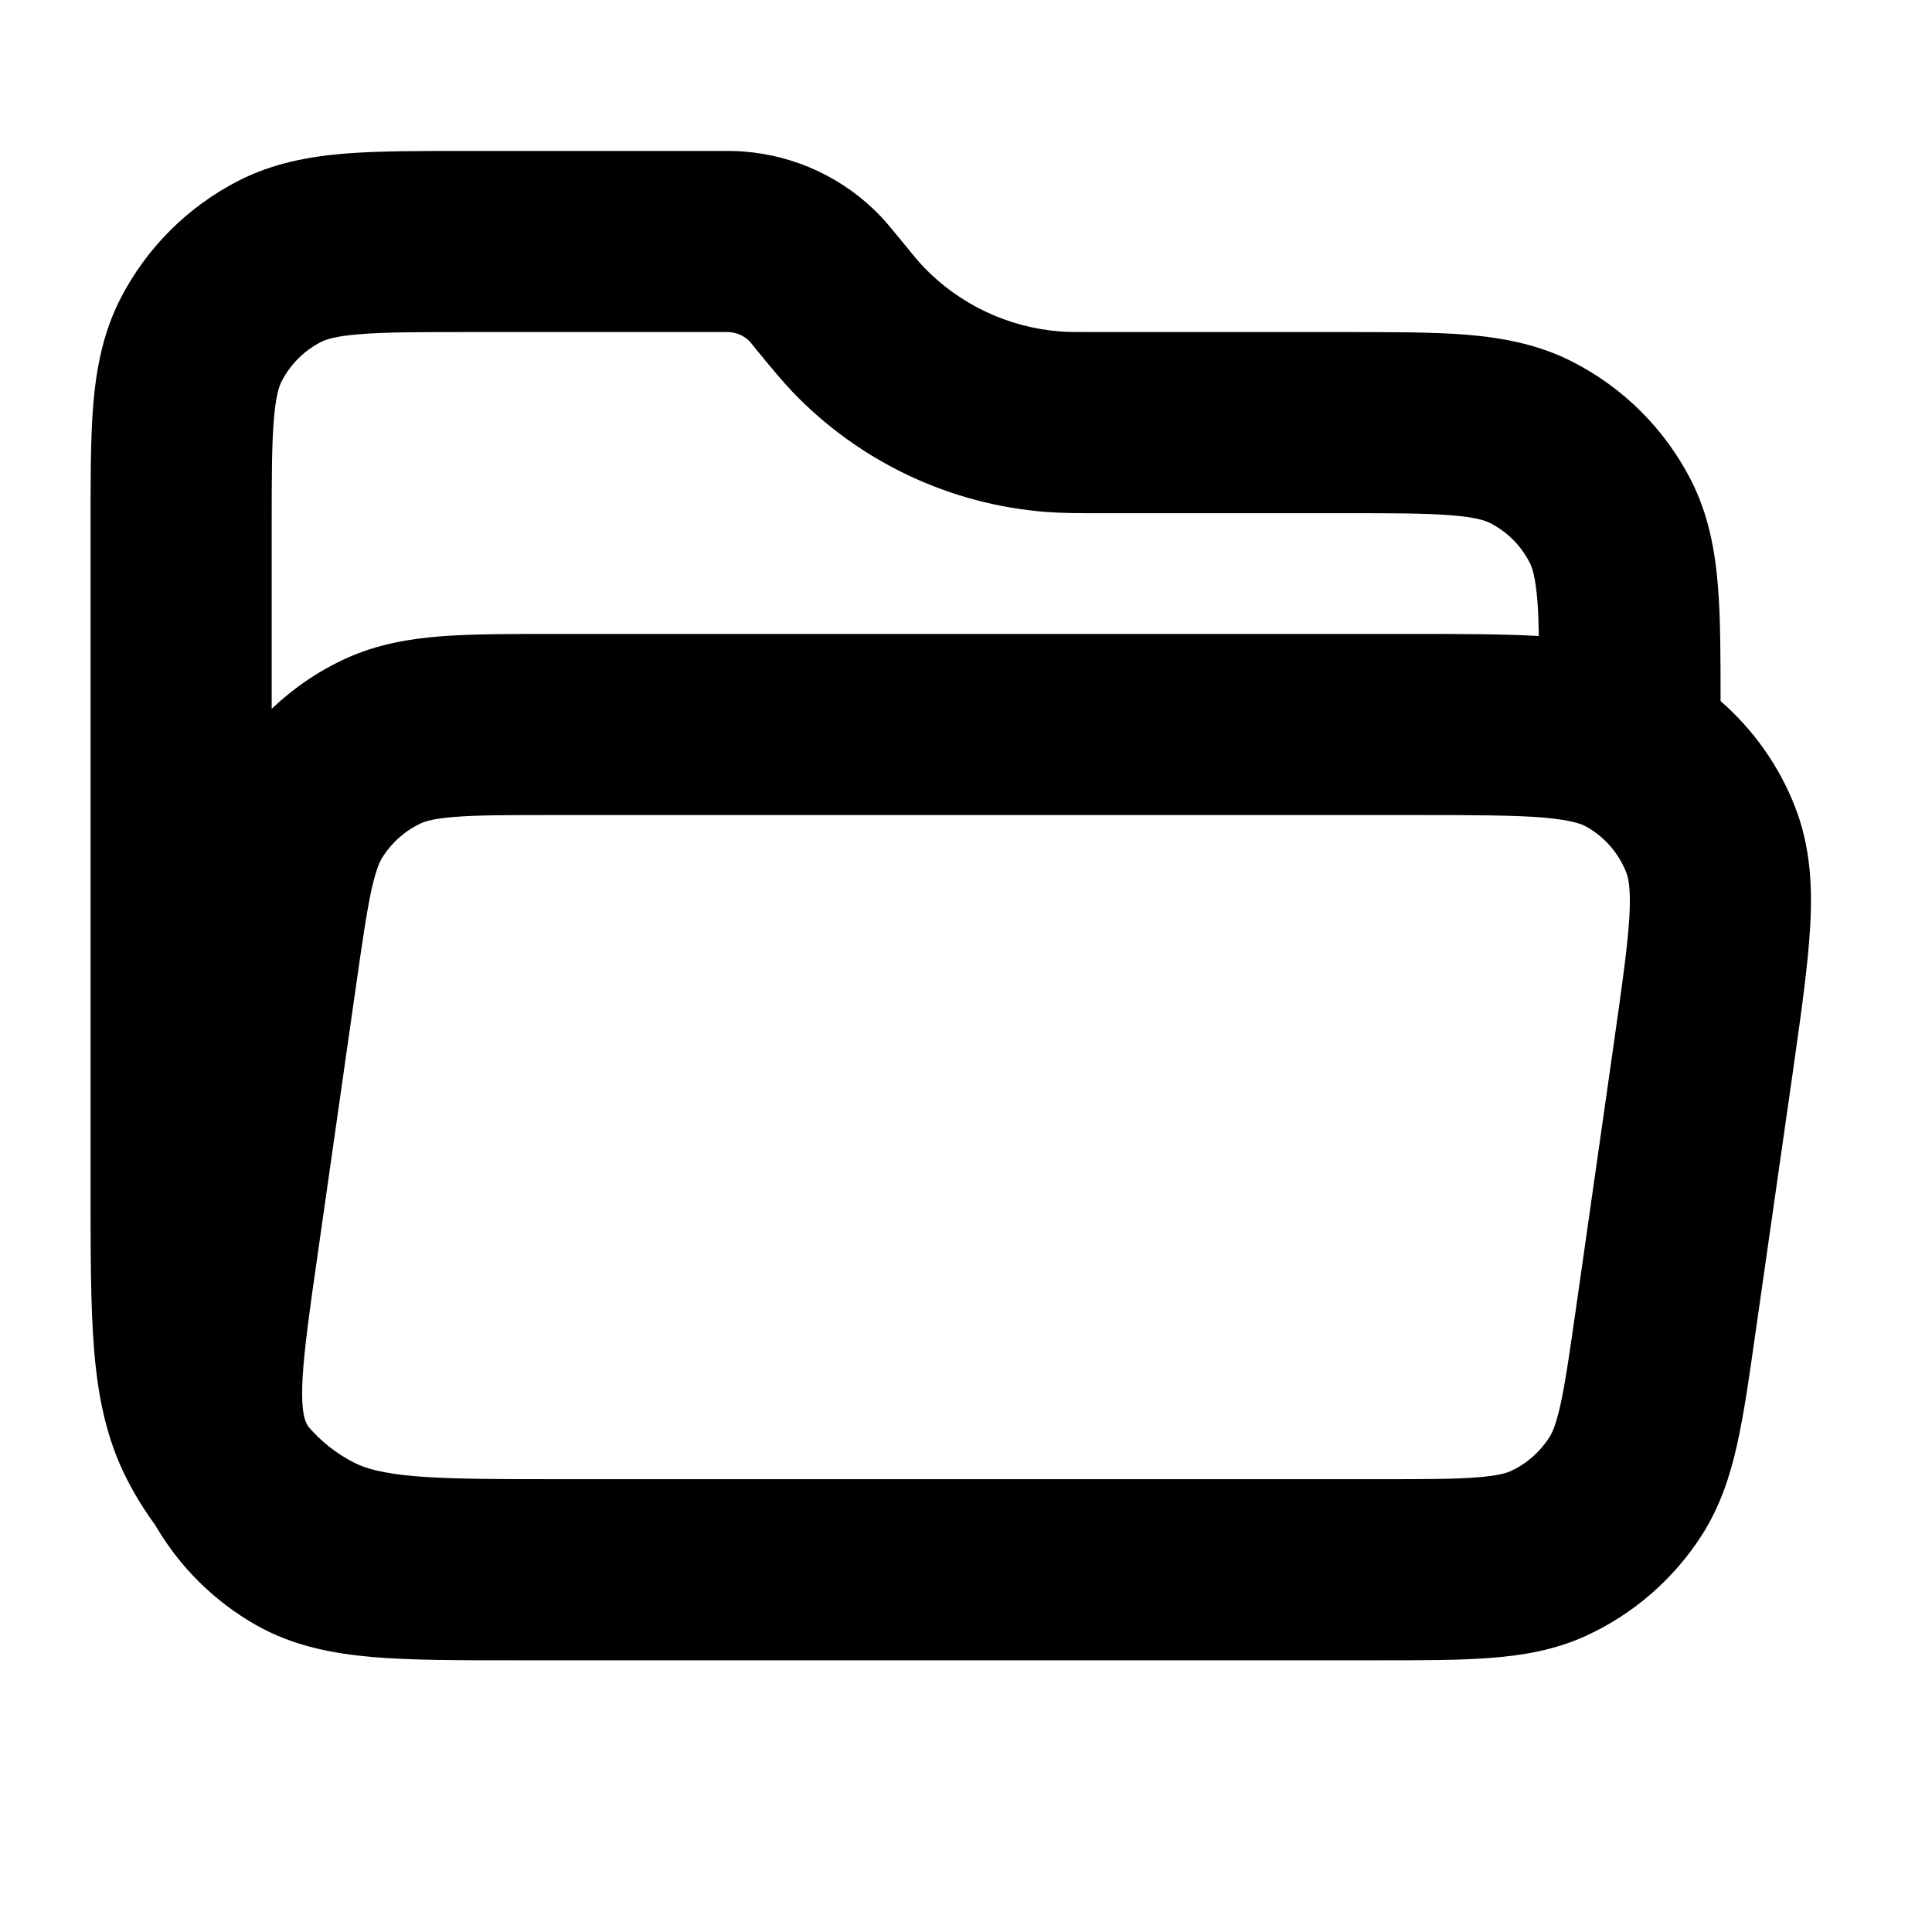
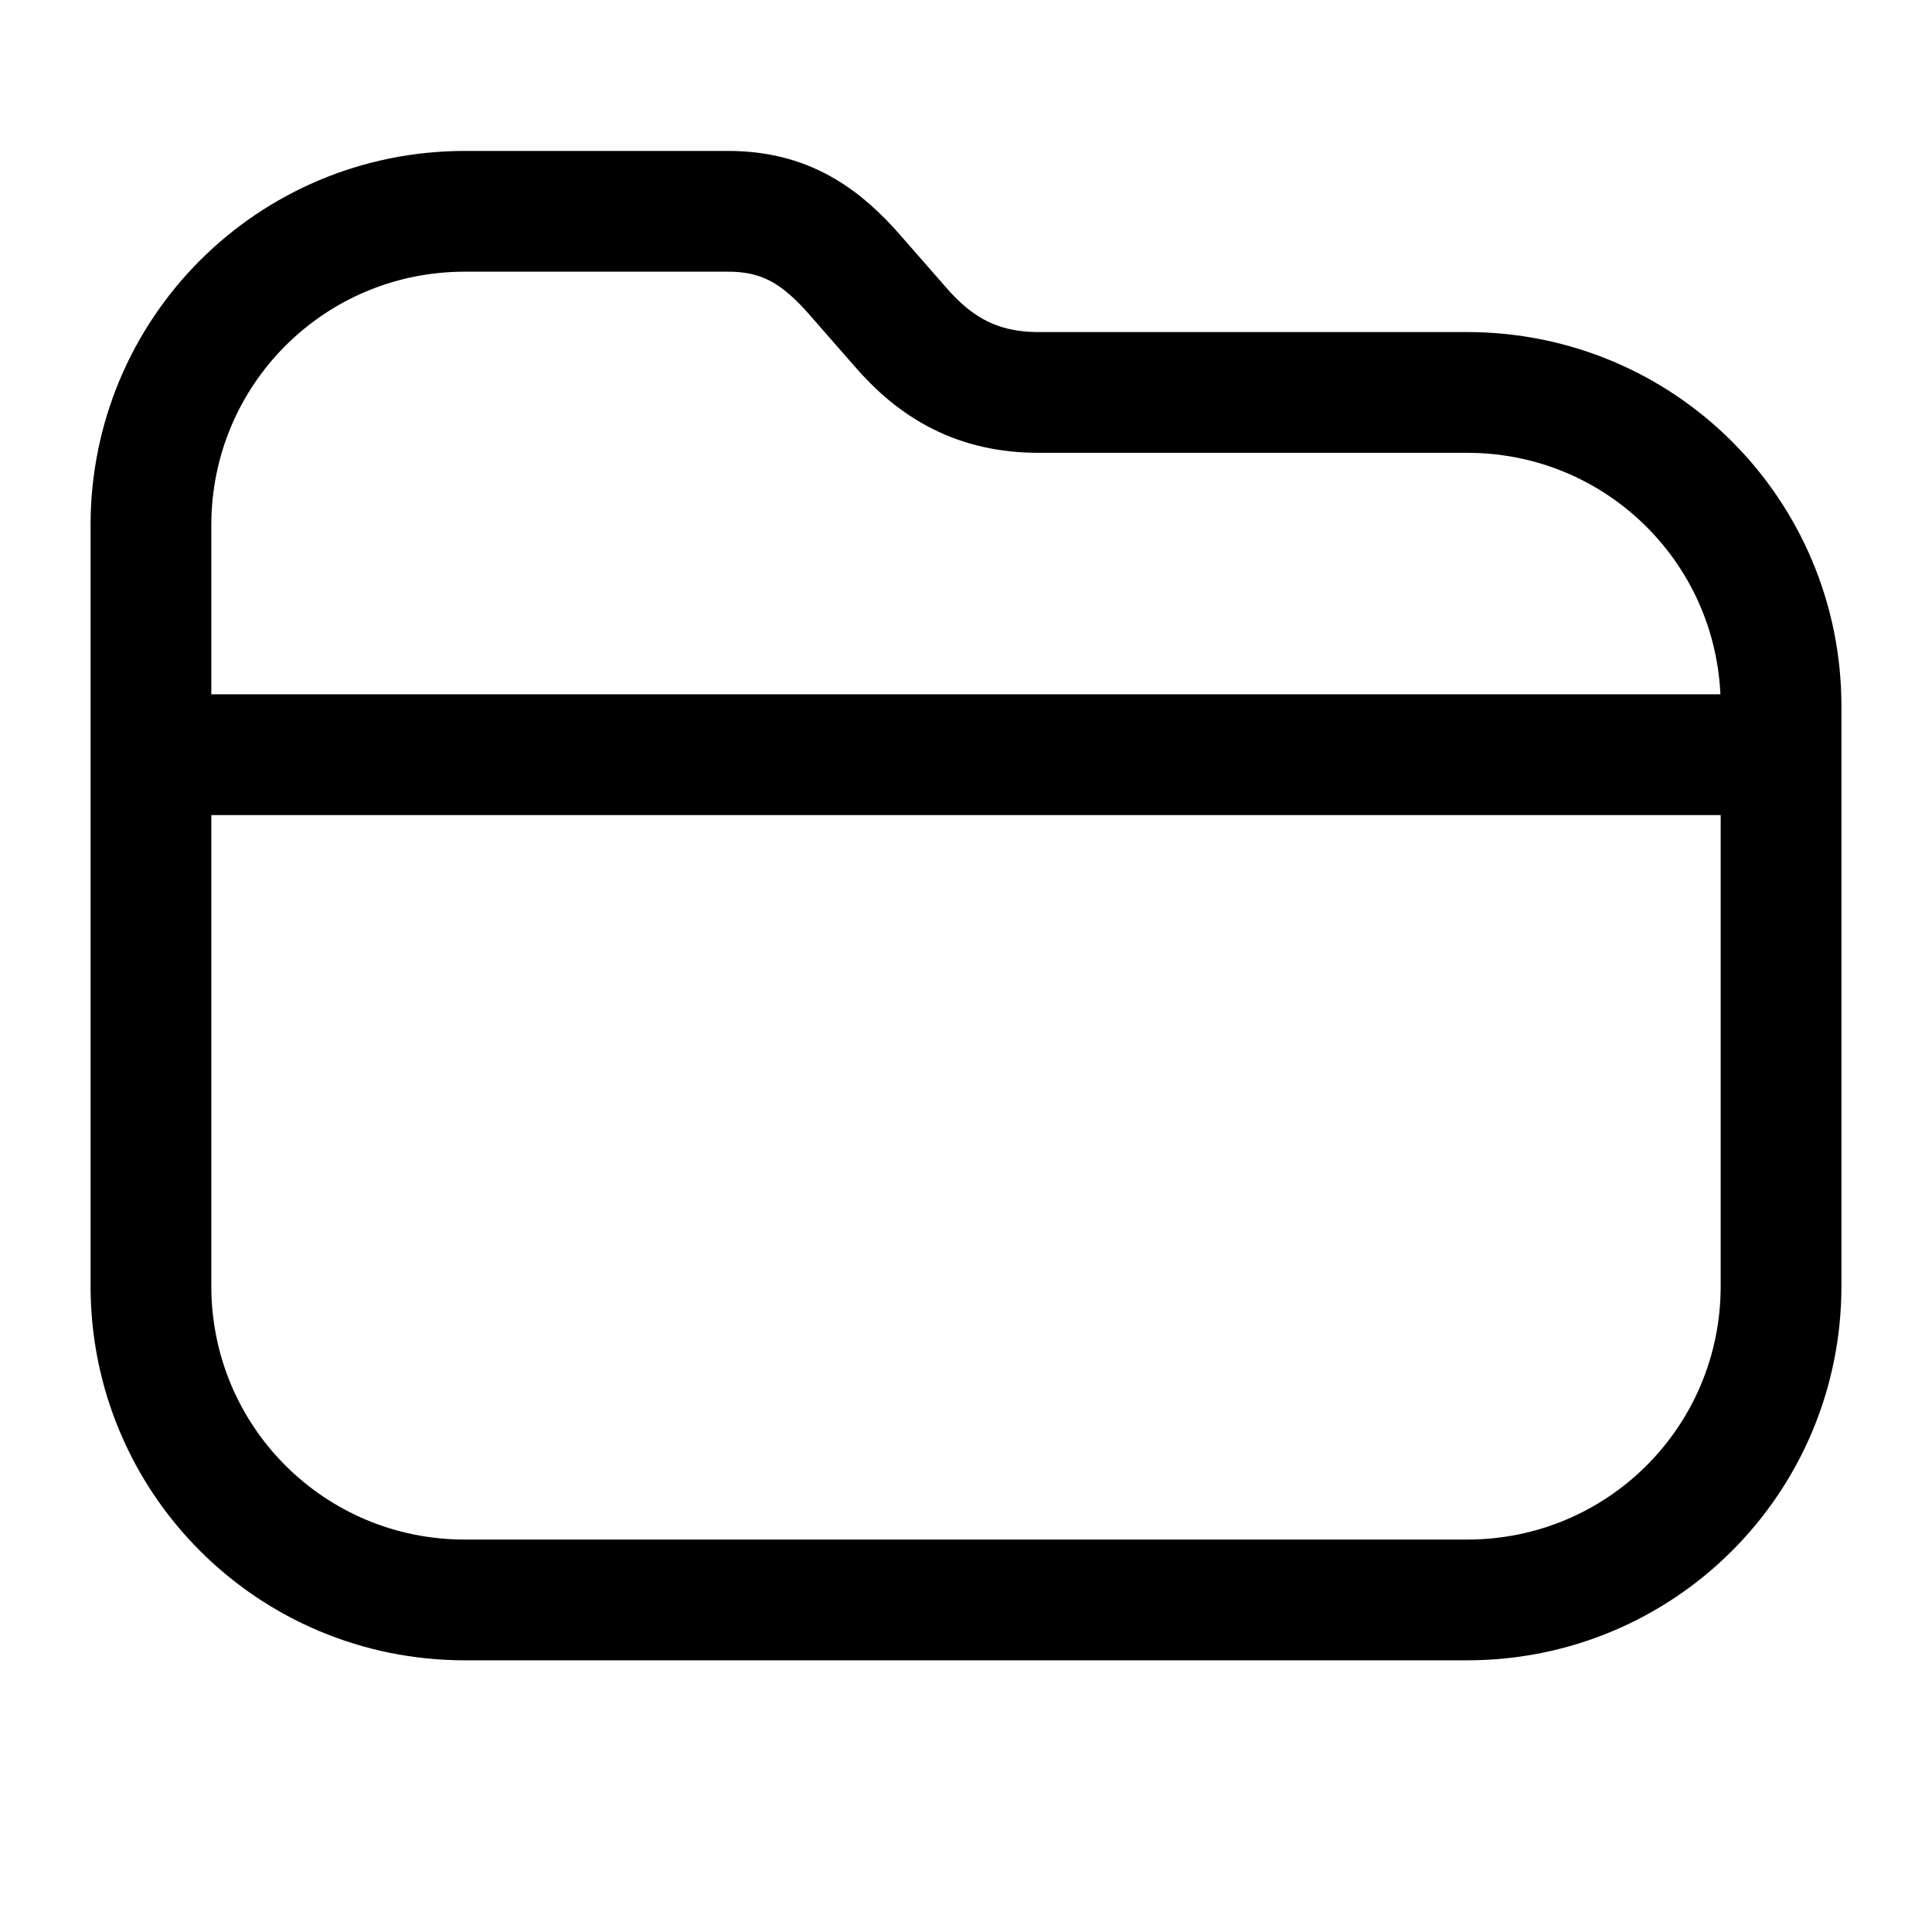
<svg xmlns="http://www.w3.org/2000/svg" width="16" height="16" viewBox="0 0 16 16" fill="none">
-   <path d="M6.16 1.255C6.59 1.288 6.994 1.478 7.292 1.79C7.343 1.843 7.388 1.901 7.432 1.953C7.565 2.116 7.607 2.167 7.648 2.21C7.947 2.522 8.35 2.712 8.78 2.745C8.84 2.75 8.907 2.75 9.117 2.75H11.1C11.507 2.75 11.859 2.749 12.146 2.772C12.443 2.797 12.738 2.851 13.021 2.995C13.445 3.211 13.789 3.555 14.005 3.978C14.149 4.262 14.203 4.557 14.227 4.853C14.249 5.119 14.249 5.438 14.249 5.806C14.521 6.043 14.734 6.343 14.866 6.683C14.994 7.01 15.01 7.344 14.991 7.673C14.973 7.995 14.917 8.386 14.852 8.846L14.537 11.046C14.487 11.4 14.443 11.707 14.387 11.958C14.329 12.219 14.247 12.474 14.093 12.715C13.86 13.078 13.527 13.367 13.135 13.547C12.874 13.666 12.609 13.71 12.343 13.73C12.086 13.75 11.776 13.75 11.419 13.75H4.268C3.804 13.75 3.407 13.75 3.086 13.723C2.758 13.694 2.43 13.633 2.124 13.46C1.773 13.262 1.484 12.973 1.284 12.628C1.196 12.508 1.118 12.381 1.05 12.248C0.878 11.911 0.81 11.555 0.779 11.175C0.749 10.804 0.75 10.347 0.75 9.8V4.4C0.75 3.993 0.749 3.641 0.772 3.353C0.797 3.057 0.851 2.762 0.995 2.478C1.211 2.055 1.555 1.711 1.979 1.495C2.262 1.351 2.557 1.297 2.854 1.272C3.141 1.249 3.493 1.25 3.9 1.25H5.945C6.013 1.25 6.087 1.249 6.16 1.255ZM4.581 6.75C4.201 6.75 3.958 6.75 3.771 6.765C3.595 6.778 3.526 6.801 3.489 6.817C3.358 6.877 3.248 6.974 3.17 7.095C3.148 7.128 3.116 7.193 3.077 7.366C3.037 7.549 3.002 7.79 2.948 8.167L2.634 10.366C2.564 10.851 2.52 11.169 2.506 11.411C2.493 11.646 2.516 11.733 2.531 11.772C2.537 11.786 2.545 11.799 2.551 11.812C2.657 11.936 2.786 12.039 2.933 12.113C3.023 12.159 3.16 12.202 3.447 12.226C3.743 12.25 4.128 12.25 4.7 12.25H11.419C11.799 12.25 12.042 12.25 12.229 12.235C12.405 12.222 12.474 12.199 12.511 12.183C12.642 12.123 12.752 12.026 12.83 11.905C12.852 11.872 12.884 11.807 12.923 11.634C12.963 11.451 12.998 11.21 13.052 10.833L13.366 8.634C13.435 8.149 13.48 7.831 13.494 7.589C13.507 7.354 13.484 7.267 13.469 7.228C13.406 7.066 13.289 6.932 13.139 6.847C13.102 6.826 13.019 6.792 12.785 6.771C12.543 6.751 12.223 6.75 11.732 6.75H4.581ZM3.9 2.75C3.468 2.75 3.188 2.75 2.976 2.768C2.772 2.784 2.696 2.813 2.659 2.832C2.518 2.904 2.404 3.018 2.332 3.159C2.313 3.196 2.284 3.272 2.268 3.476C2.25 3.688 2.25 3.968 2.25 4.4V5.87C2.43 5.699 2.637 5.557 2.865 5.453C3.126 5.334 3.391 5.29 3.657 5.269C3.914 5.25 4.224 5.25 4.581 5.25H11.732C12.118 5.25 12.456 5.251 12.744 5.267C12.742 5.155 12.739 5.06 12.732 4.976C12.716 4.772 12.687 4.696 12.668 4.659C12.596 4.518 12.482 4.404 12.341 4.332C12.304 4.313 12.228 4.284 12.024 4.268C11.812 4.25 11.532 4.25 11.1 4.25H9.117C8.93 4.25 8.797 4.25 8.667 4.24C7.868 4.179 7.119 3.825 6.564 3.246C6.475 3.152 6.39 3.049 6.271 2.904C6.245 2.872 6.23 2.853 6.219 2.84C6.212 2.832 6.209 2.828 6.208 2.827C6.165 2.783 6.107 2.756 6.046 2.751C6.044 2.751 6.04 2.75 6.029 2.75H3.9Z" fill="black" />
+   <path d="M3.85 1.75H6.03C6.5 1.75 6.8 1.95 7.1 2.3L7.45 2.7C7.75 3.05 8.1 3.25 8.6 3.25H12.15C13.59 3.25 14.75 4.41 14.75 5.85V10.65C14.75 12.09 13.59 13.25 12.15 13.25H3.85C2.41 13.25 1.25 12.09 1.25 10.65V4.35C1.25 2.91 2.41 1.75 3.85 1.75Z" stroke="black" stroke-width="1" stroke-linejoin="round" />
+   <path d="M1.25 6.25H14.75" stroke="black" stroke-width="1" />
</svg>
